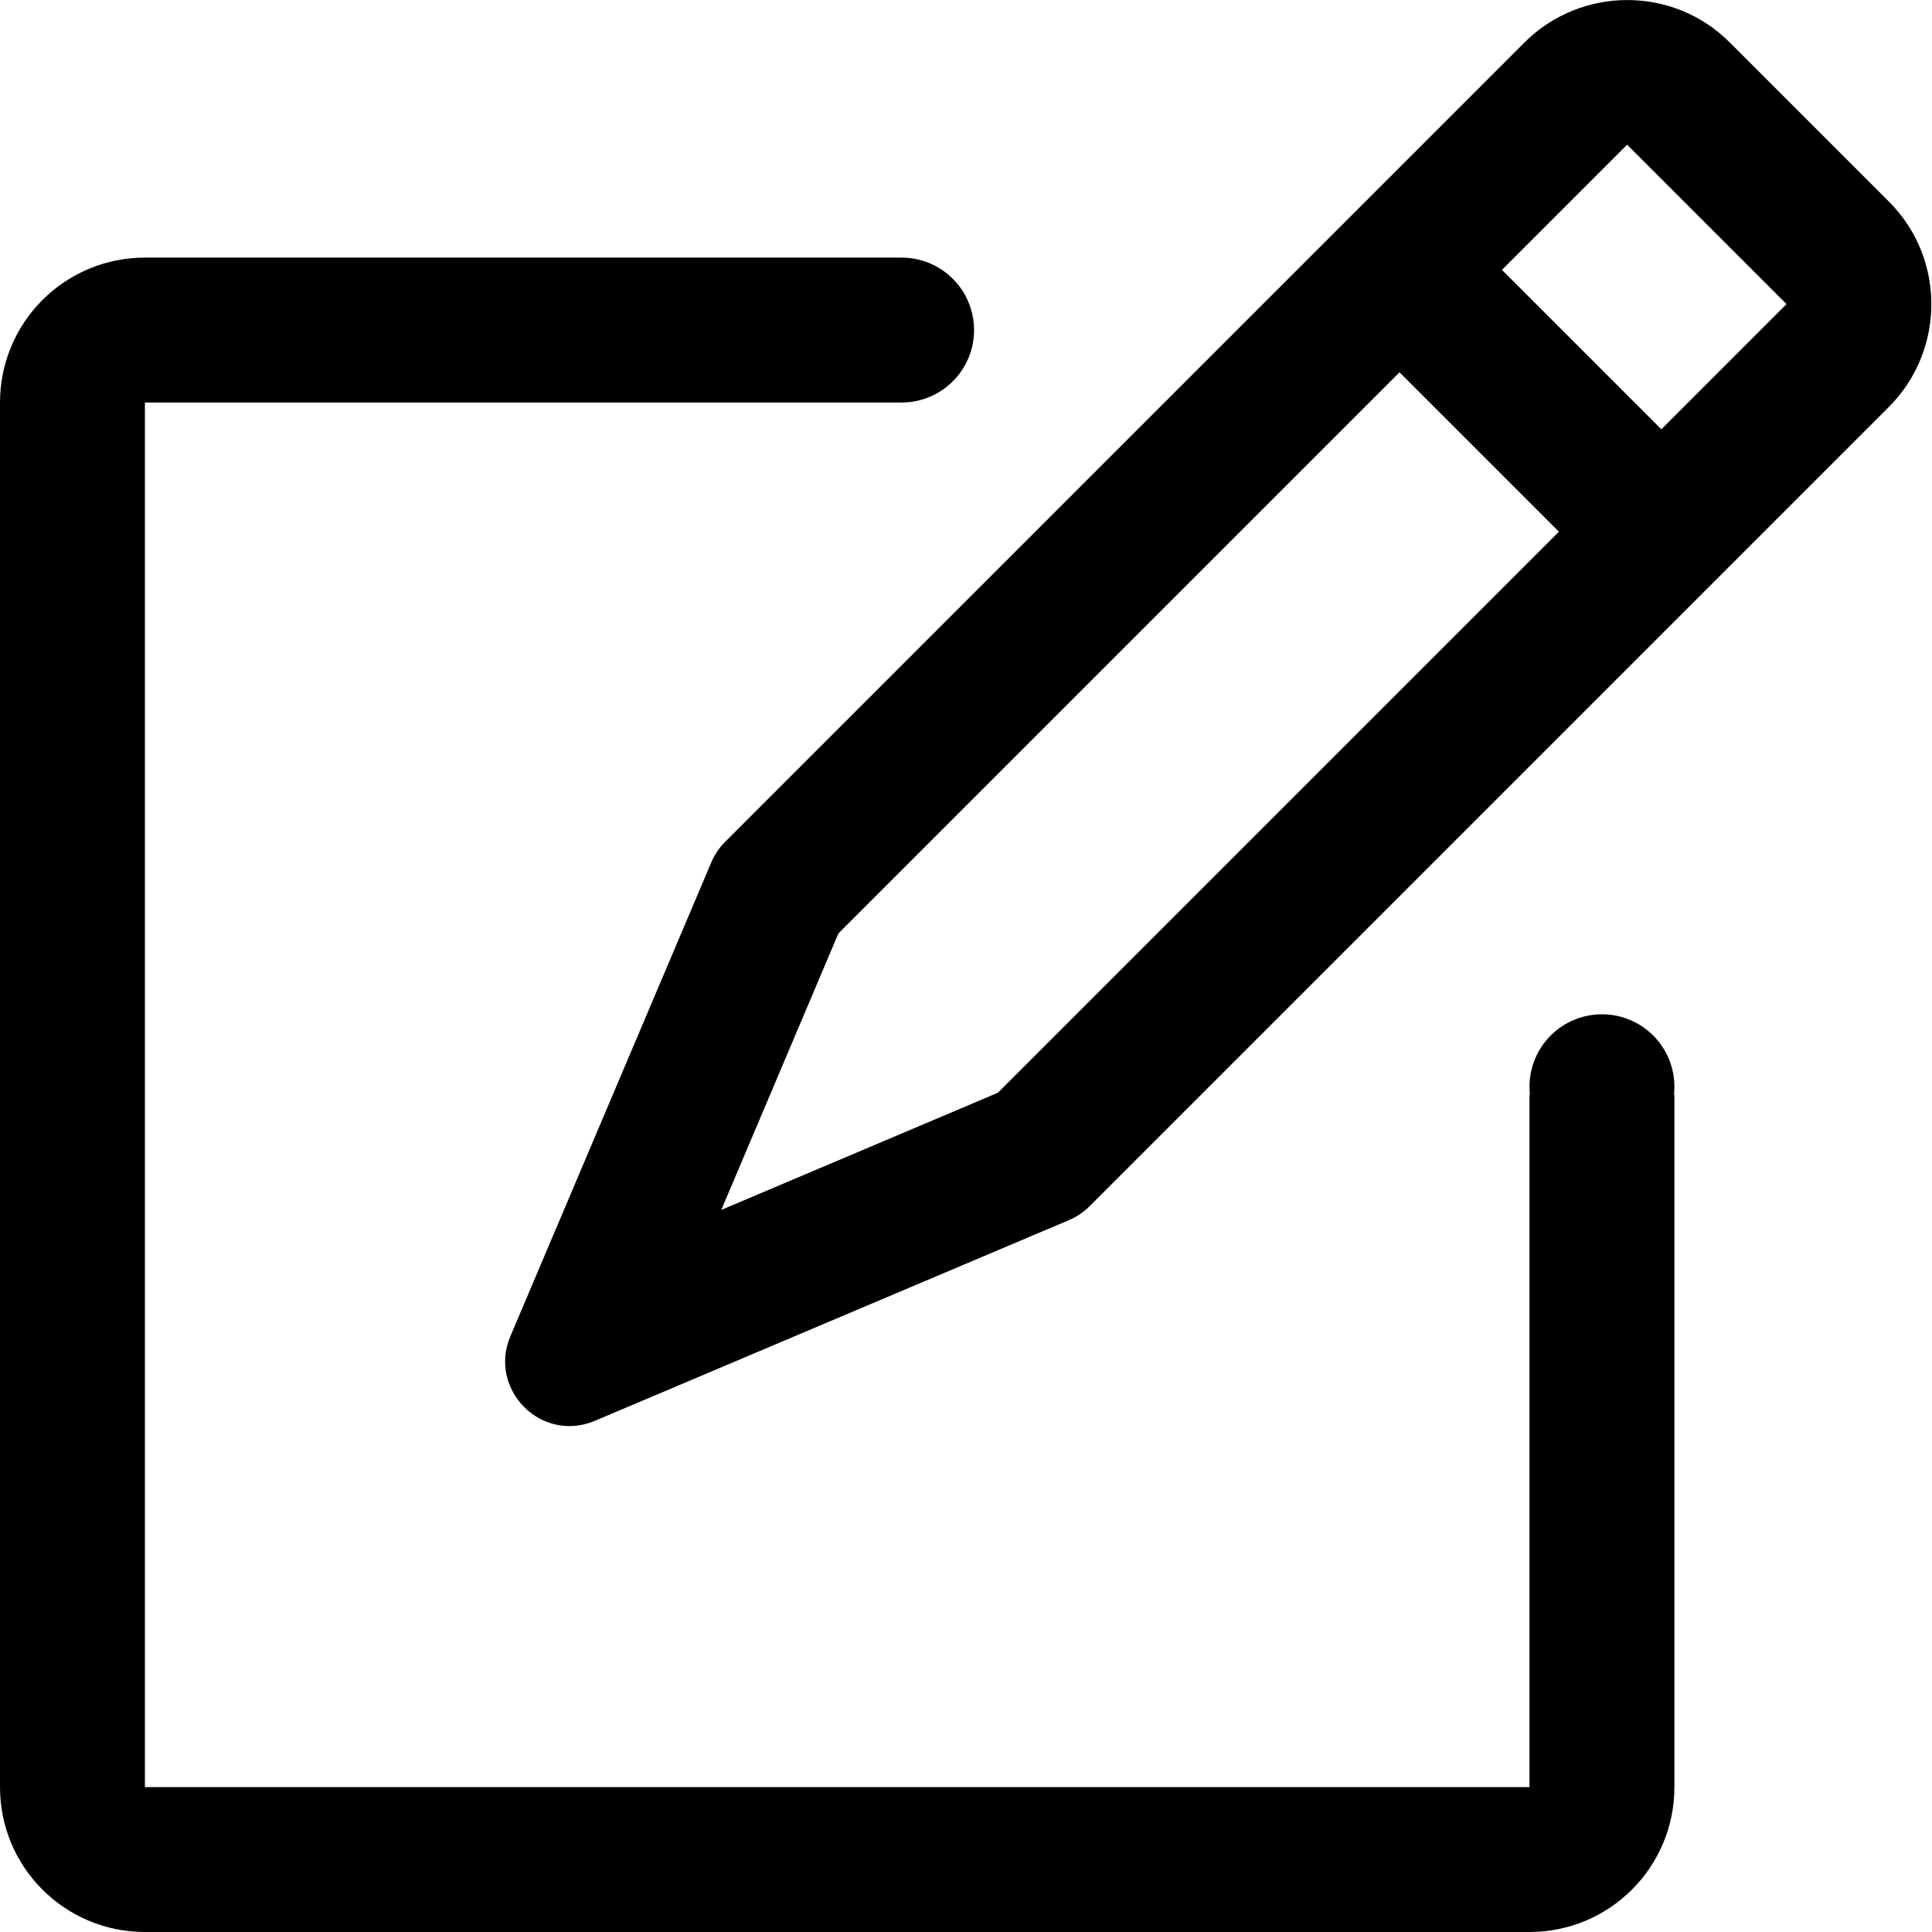
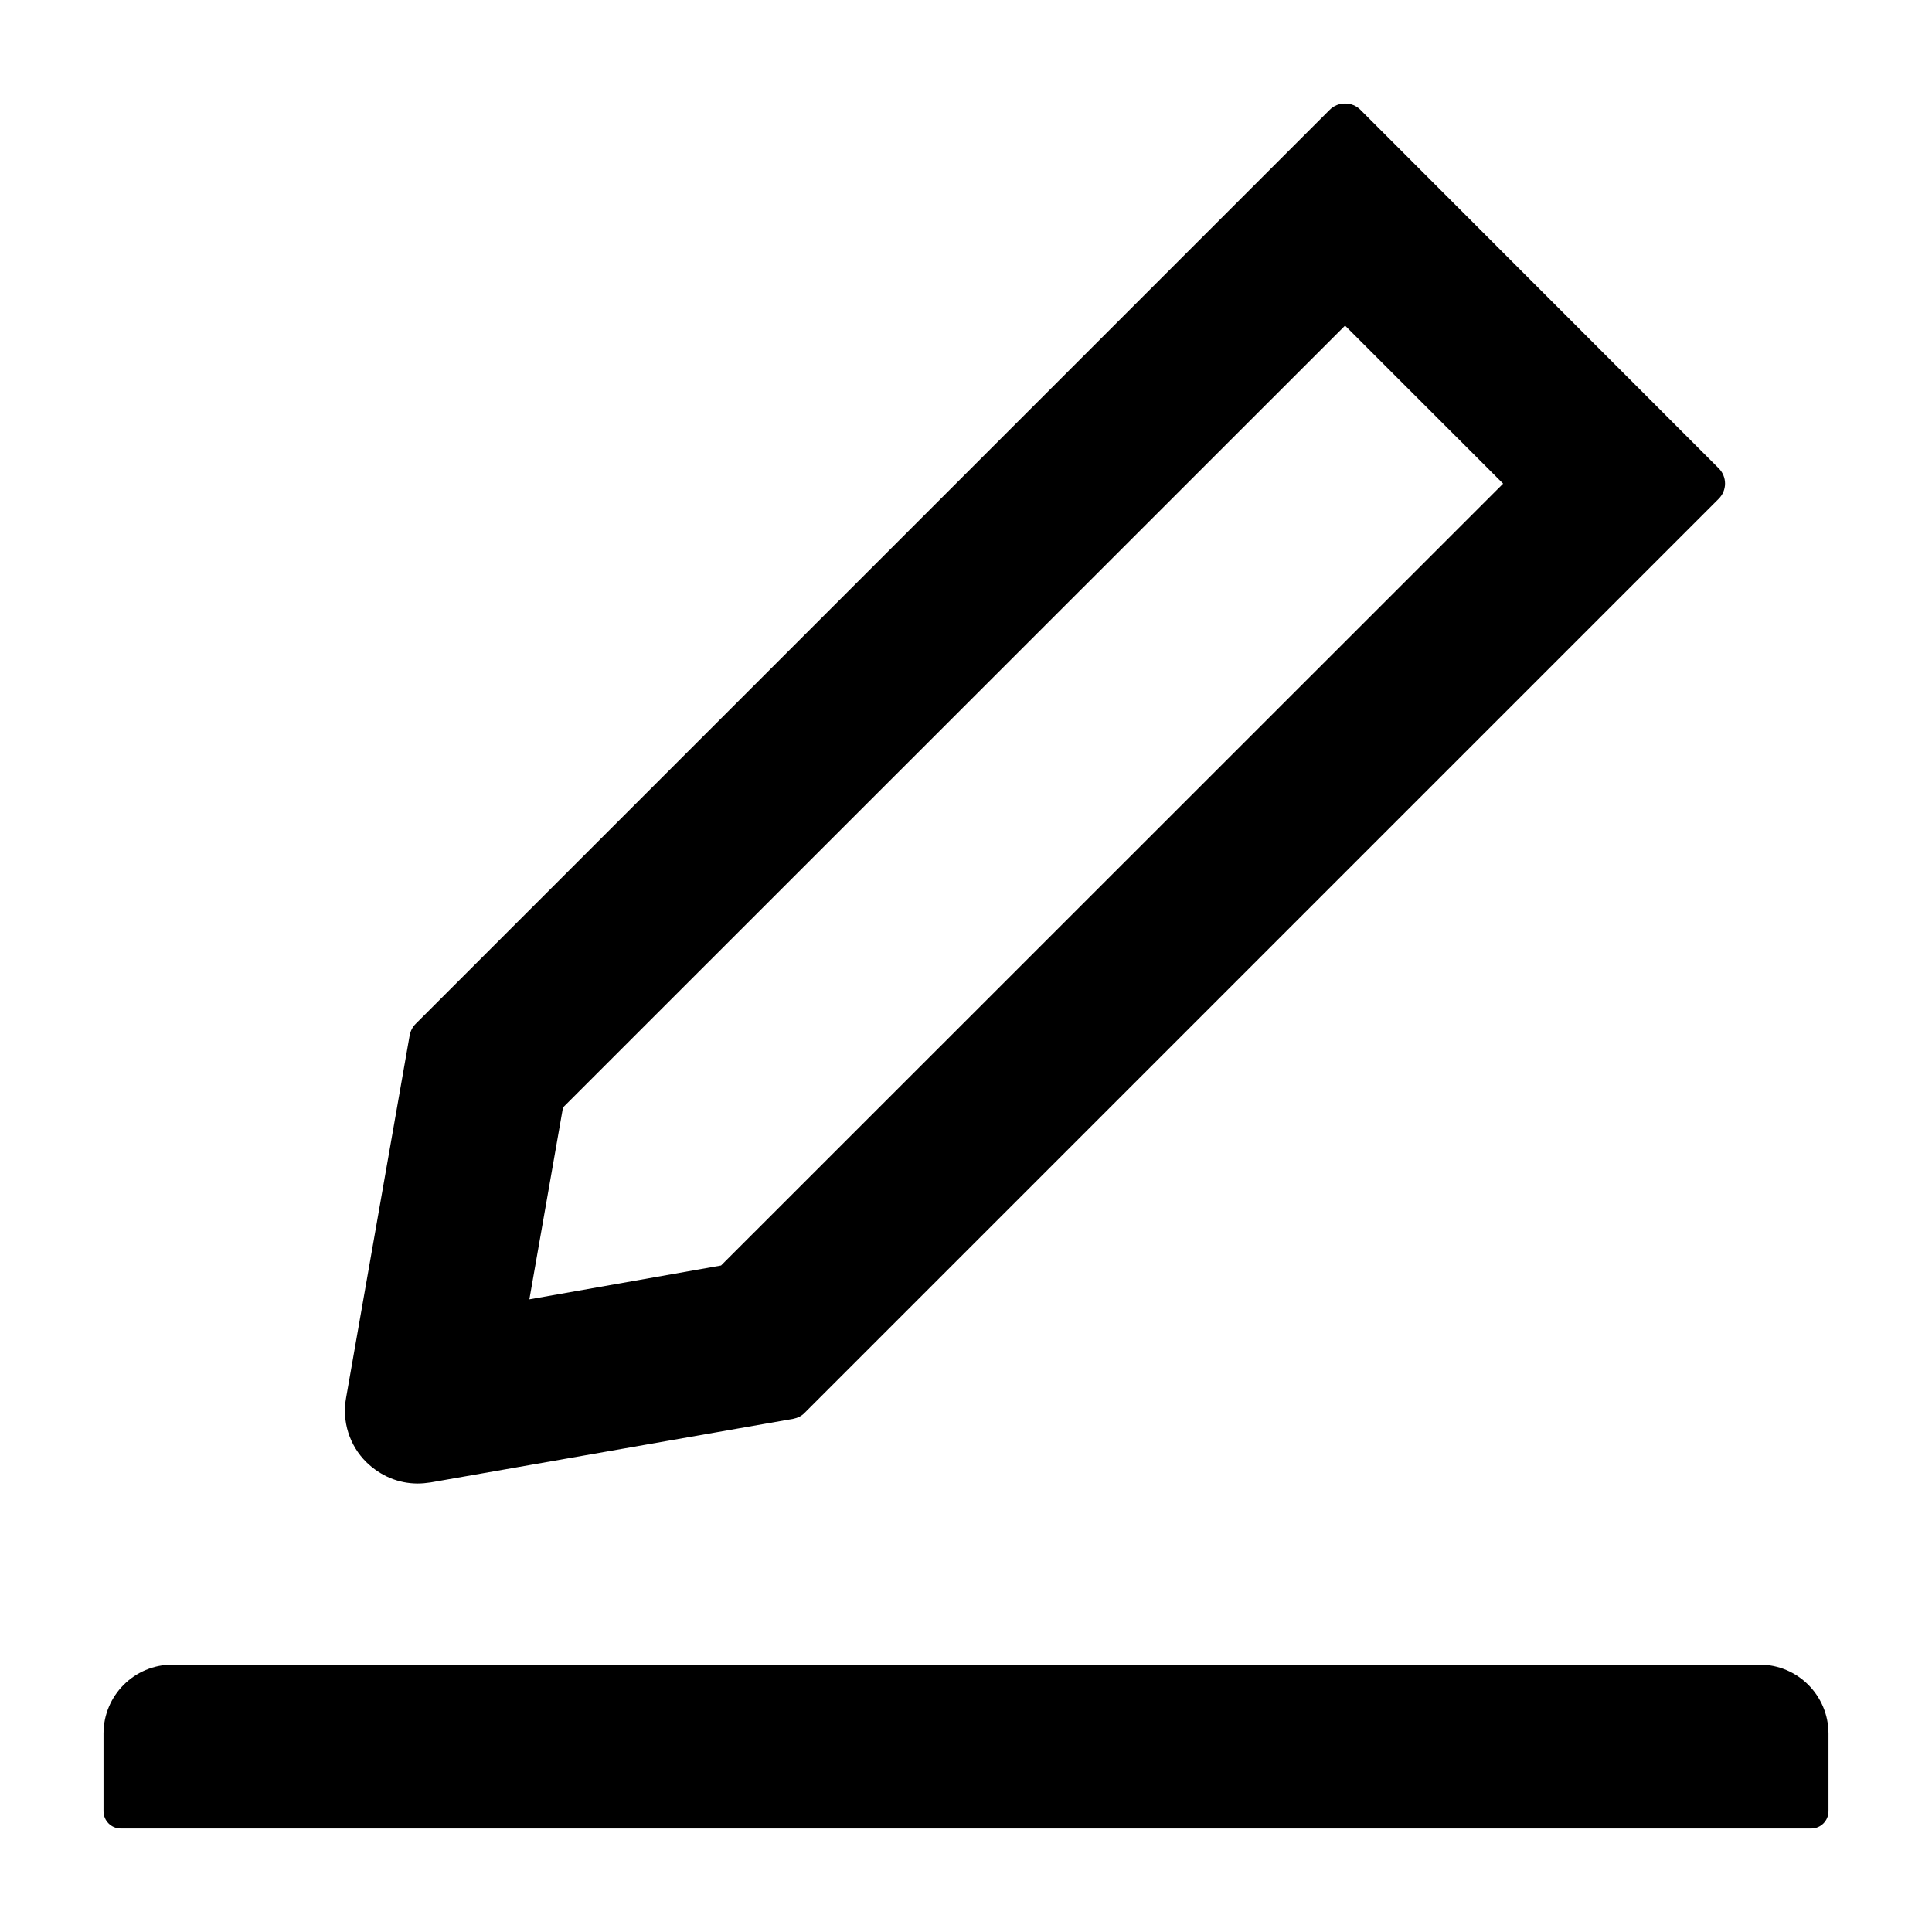
- <svg xmlns="http://www.w3.org/2000/svg" width="128" height="128">
-   <path d="M106.133 67.2a4.797 4.797 0 0 0-4.8 4.8c0 .187.014.36.027.533h-.027V118.4H9.6V26.667h50.133c2.654 0 4.8-2.147 4.8-4.8 0-2.654-2.146-4.8-4.8-4.8H9.6a9.594 9.594 0 0 0-9.6 9.6V118.4c0 5.307 4.293 9.6 9.6 9.6h91.733c5.307 0 9.6-4.293 9.6-9.6V72.533h-.026c.013-.173.026-.346.026-.533 0-2.653-2.146-4.8-4.8-4.8z" />
-   <path d="M125.16 13.373L114.587 2.8c-3.747-3.747-9.854-3.72-13.6.027l-52.96 52.96a4.264 4.264 0 0 0-.907 1.36L33.813 88.533c-.746 1.76-.226 3.534.907 4.68 1.133 1.147 2.92 1.667 4.693.92l31.4-13.293c.507-.213.96-.52 1.36-.907l52.96-52.96c3.747-3.746 3.774-9.853.027-13.6zM66.107 72.4l-18.32 7.76 7.76-18.32L92.72 24.667l10.56 10.56L66.107 72.4zm52.226-52.227l-8.266 8.267-10.56-10.56 8.266-8.267.027-.026 10.56 10.56-.027.026z" />
+ <svg xmlns="http://www.w3.org/2000/svg" viewBox="64 64 896 896" focusable="false">
+   <path d="M257.7 752c2 0 4-.2 6-.5L431.9 722c2-.4 3.9-1.3 5.3-2.8l423.9-423.9a9.96 9.96 0 000-14.1L694.9 114.9c-1.9-1.9-4.4-2.9-7.1-2.9s-5.2 1-7.1 2.9L256.8 538.8c-1.5 1.5-2.4 3.3-2.8 5.3l-29.5 168.2a33.5 33.5 0 009.4 29.8c6.6 6.4 14.9 9.9 23.8 9.9zm67.4-174.4L687.8 215l73.3 73.3-362.7 362.6-88.9 15.7 15.6-89zM880 836H144c-17.7 0-32 14.3-32 32v36c0 4.4 3.6 8 8 8h784c4.4 0 8-3.6 8-8v-36c0-17.7-14.3-32-32-32z" />
</svg>
